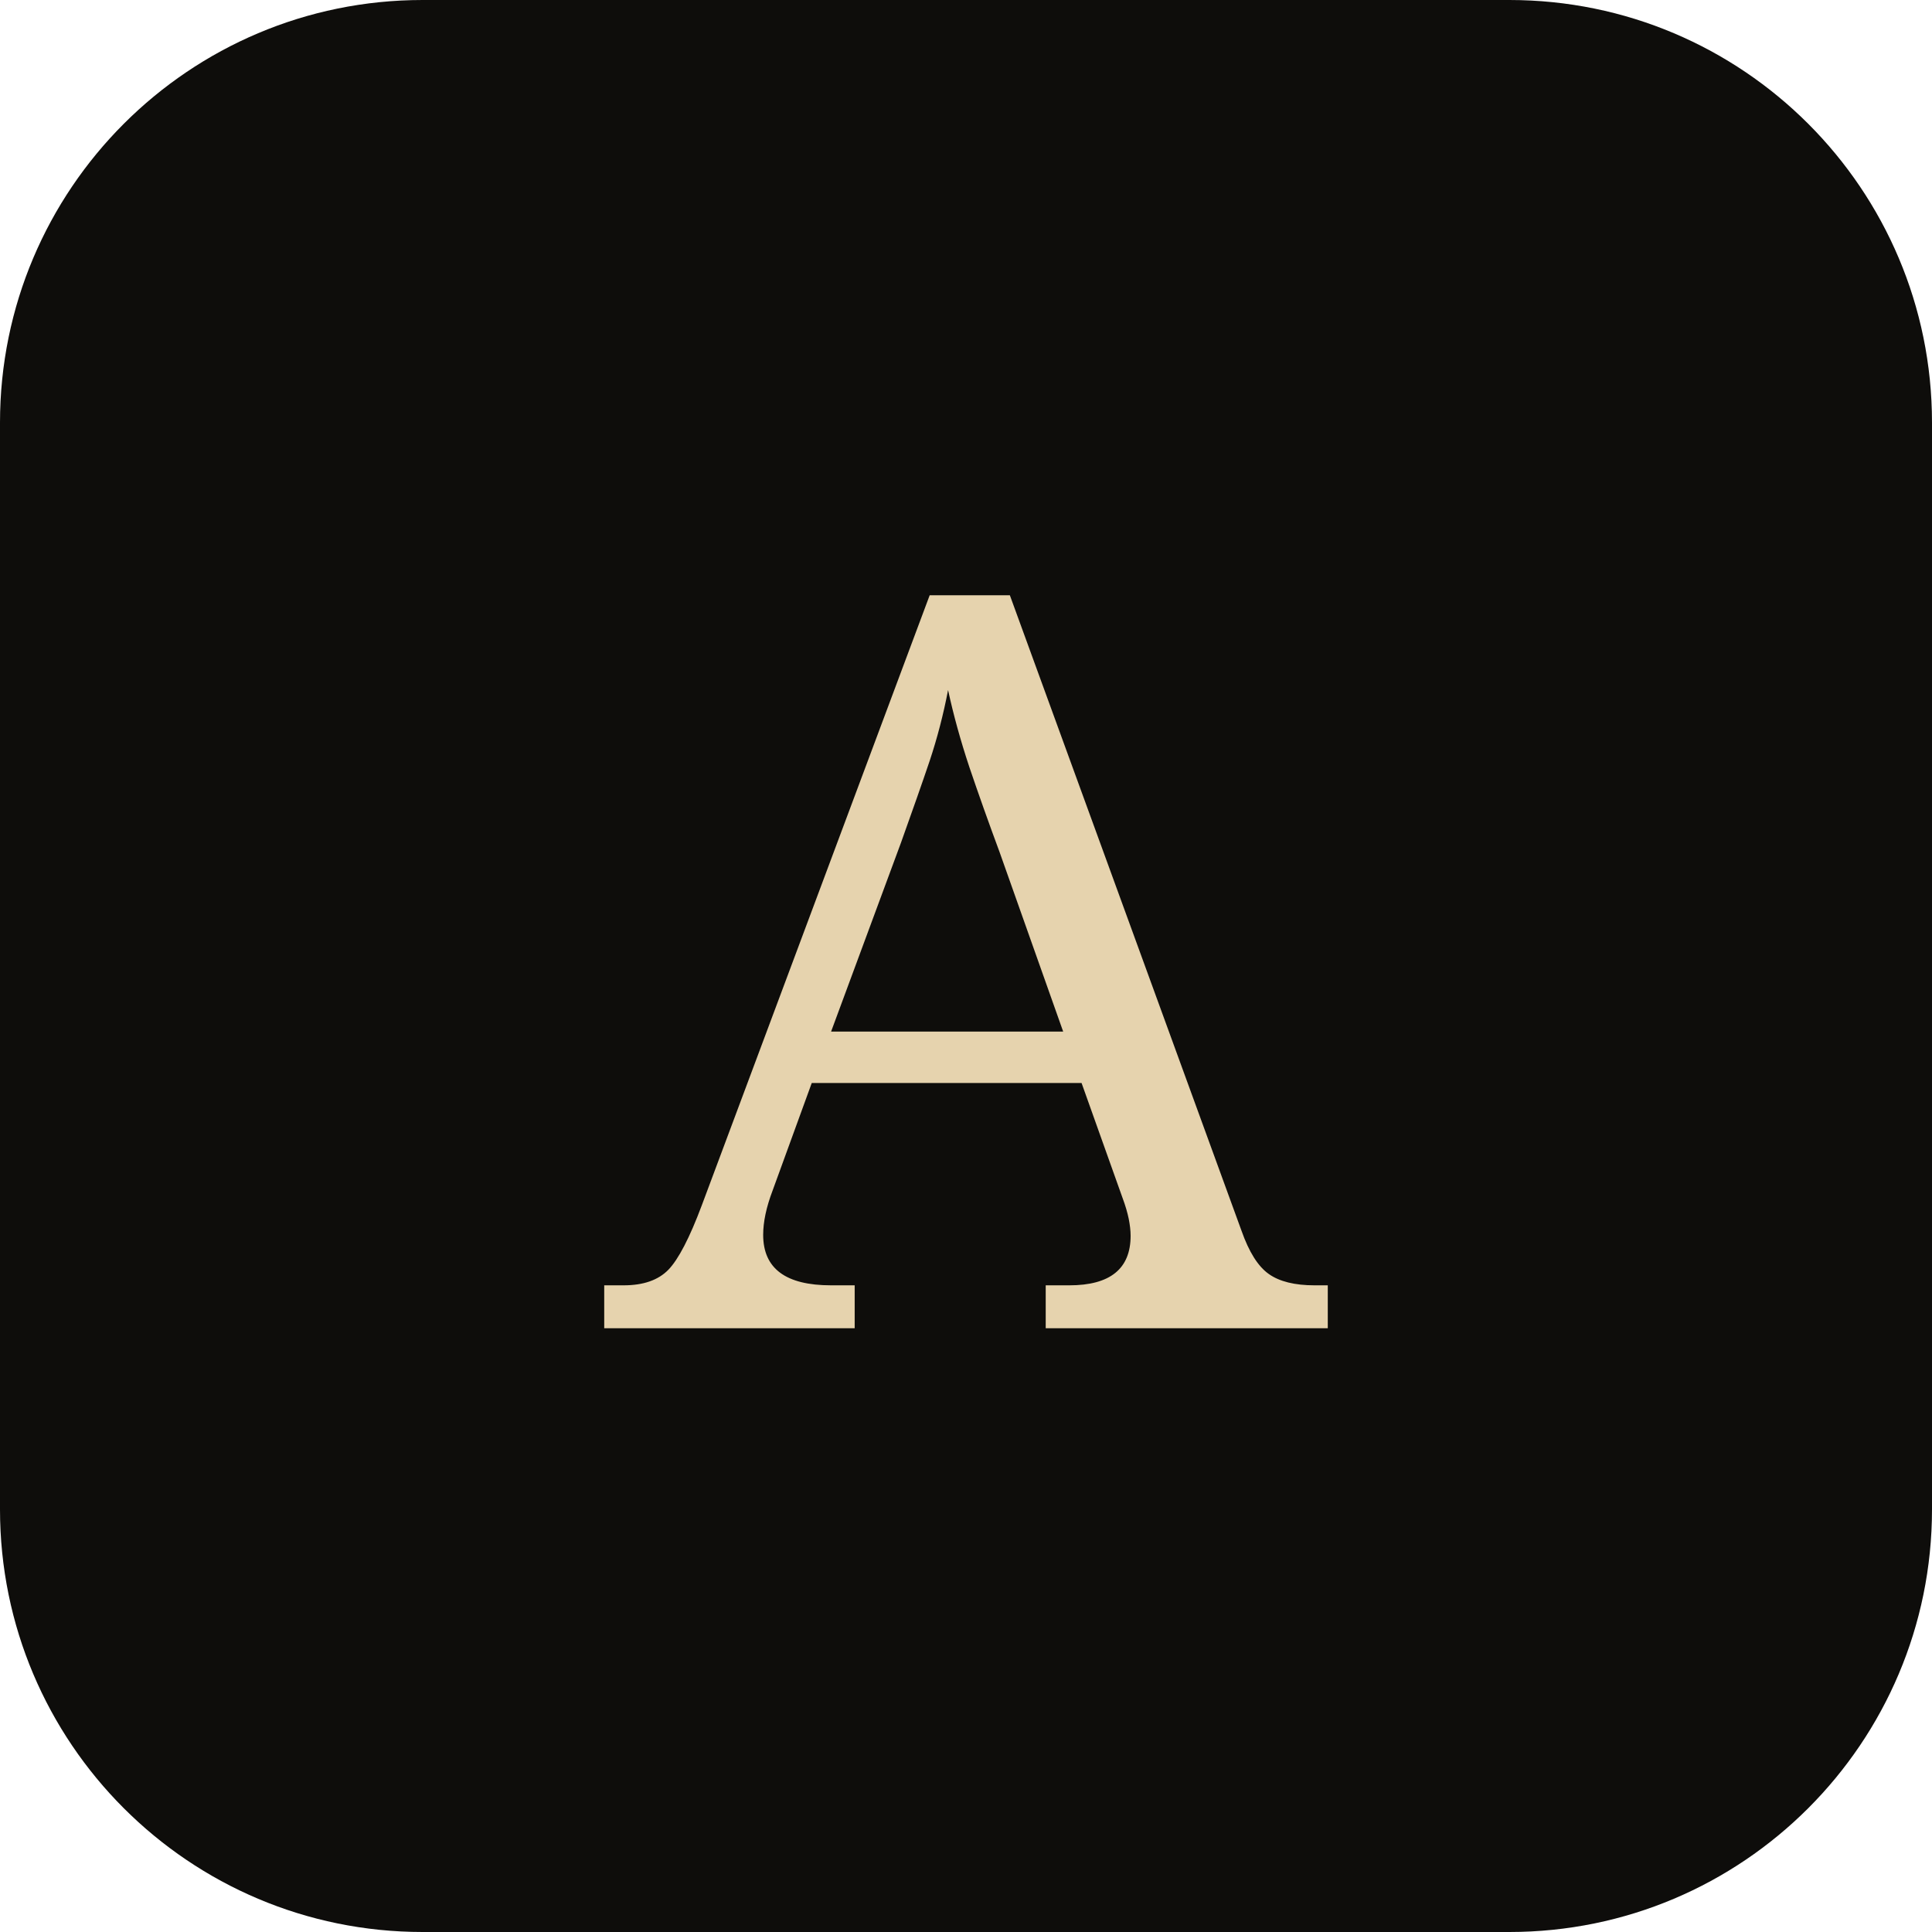
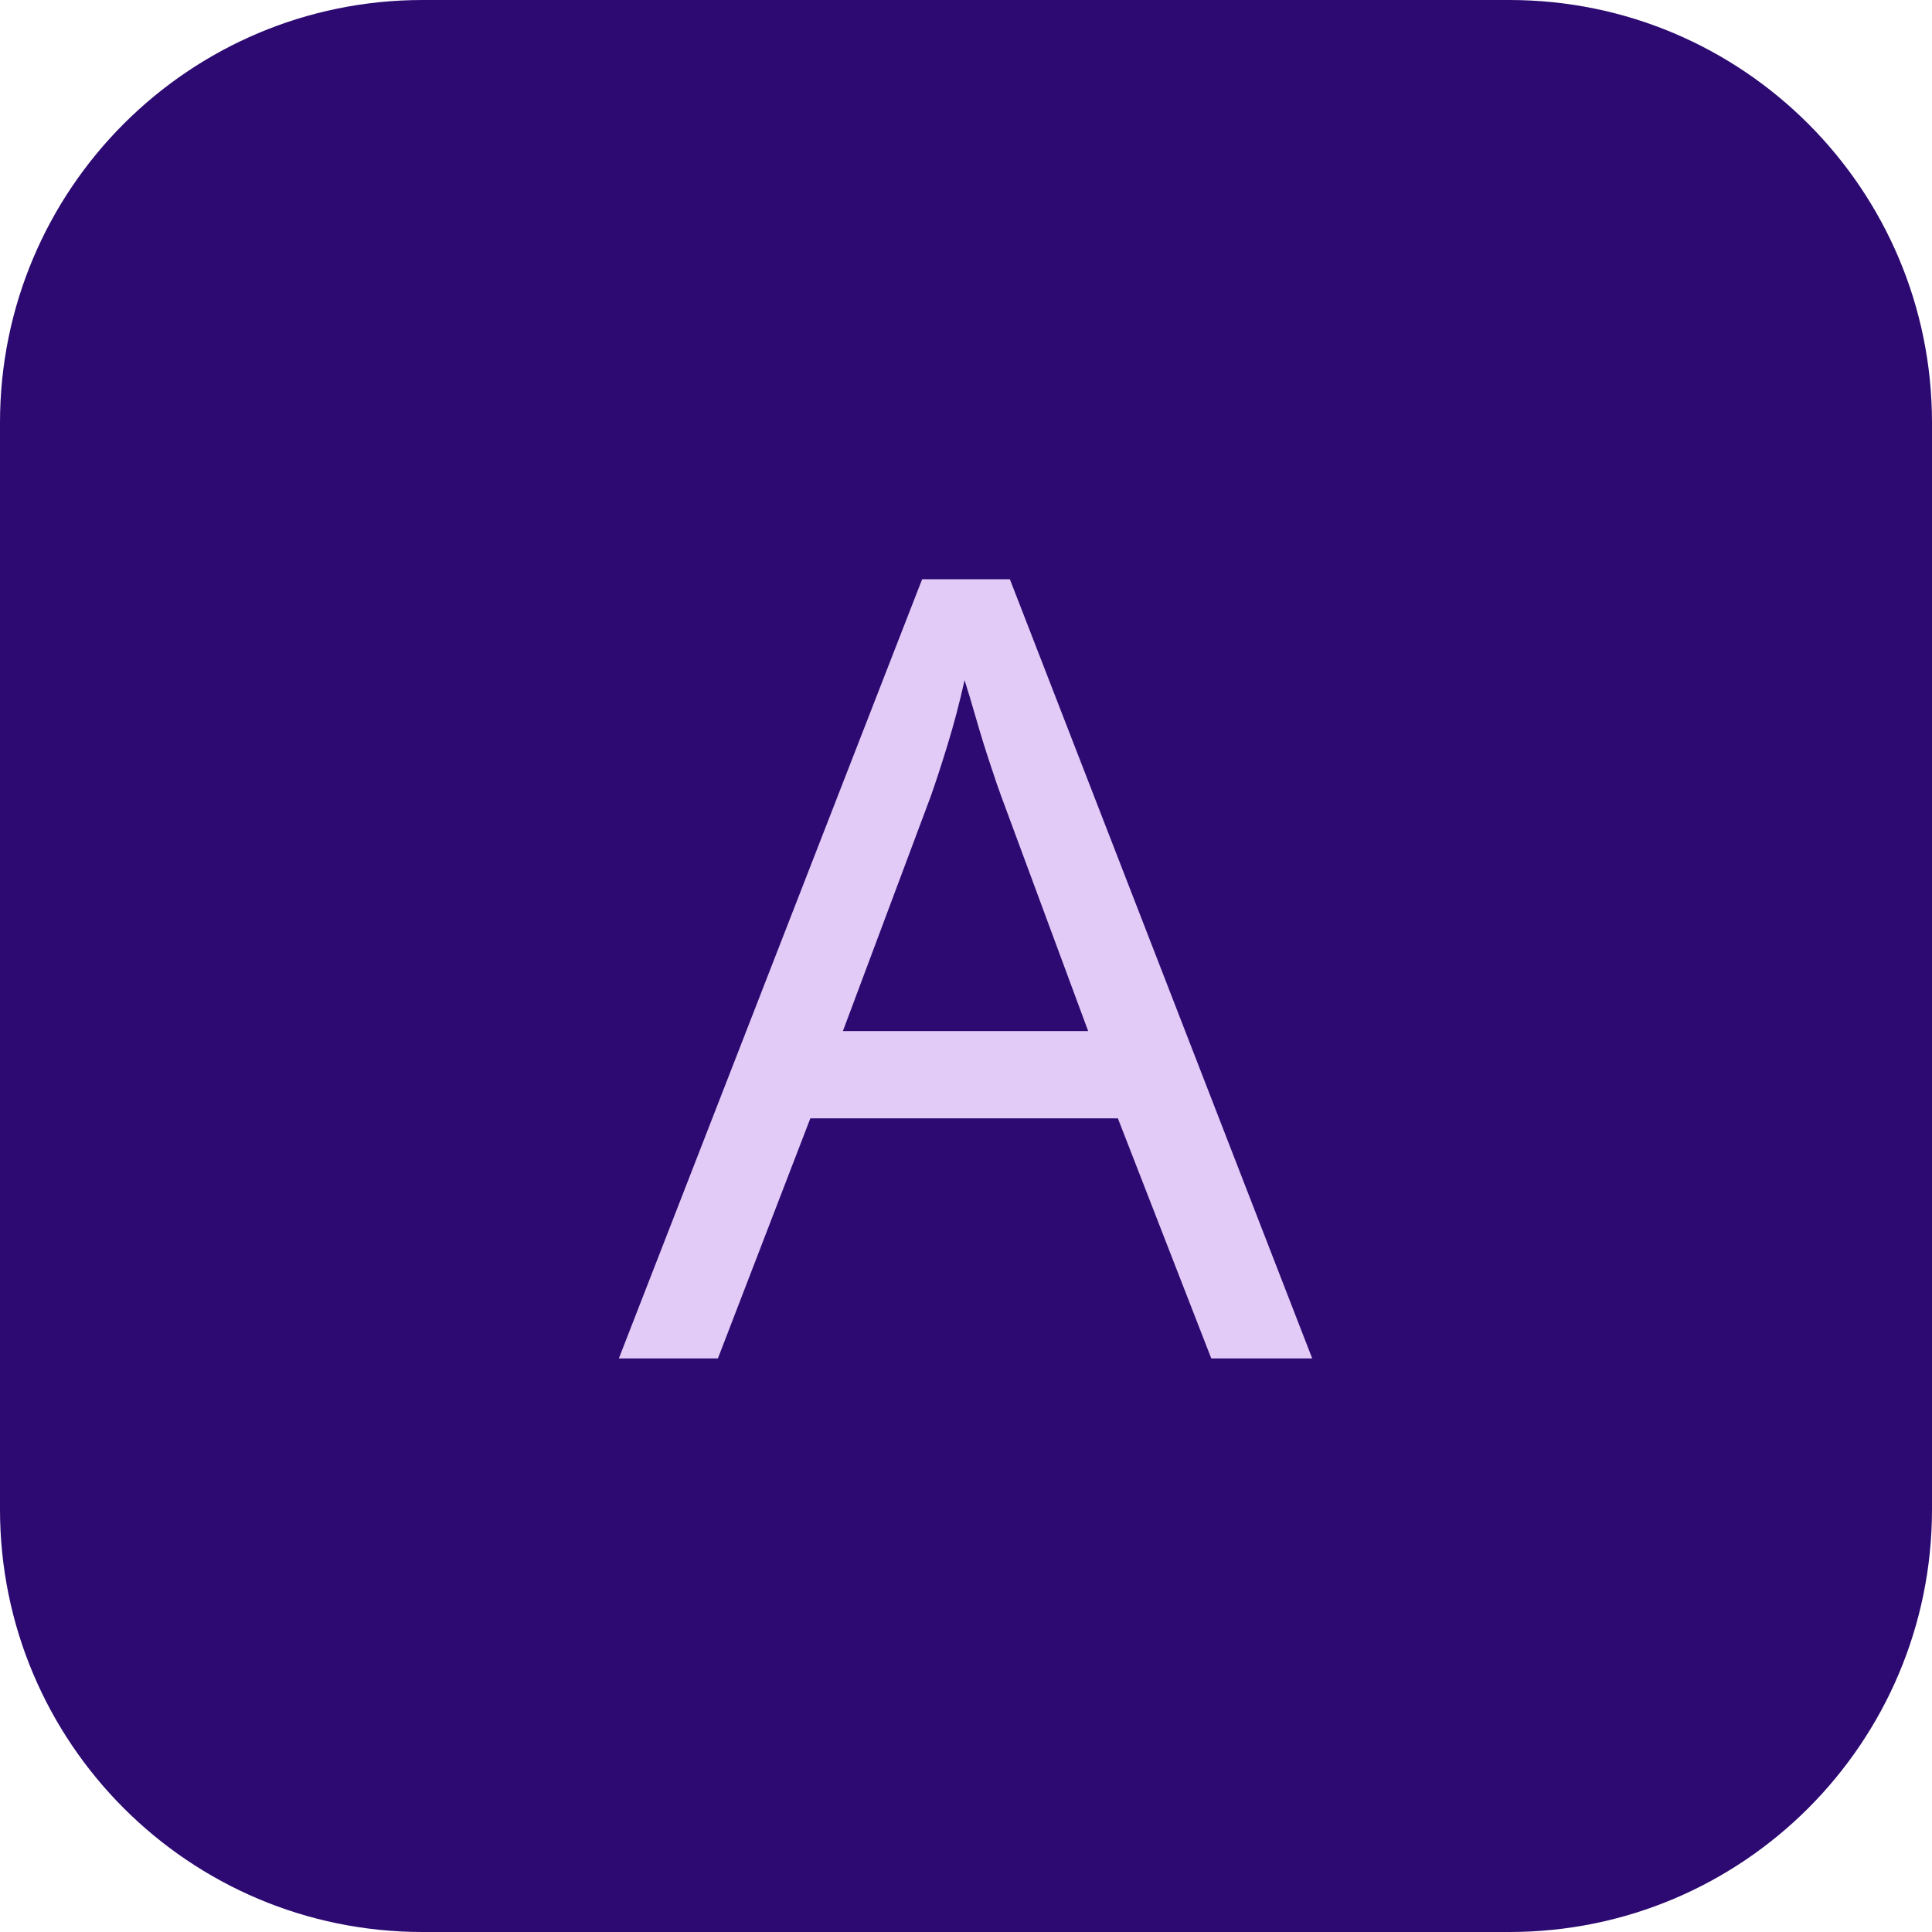
<svg xmlns="http://www.w3.org/2000/svg" viewBox="0 0 64 64">
-   <rect width="64" height="64" rx="14" fill="#0e0d0b" />
-   <text x="32" y="44" text-anchor="middle" font-family="Georgia, serif" font-size="34" fill="#e6d3ae">A</text>
+   <rect width="64" height="64" rx="14" fill="#2c0a71" />
+   <text x="32" y="45" text-anchor="middle" font-family="Oswald, Arial Narrow, sans-serif" font-weight="500" font-size="36" fill="#e2cbf6">A</text>
</svg>
